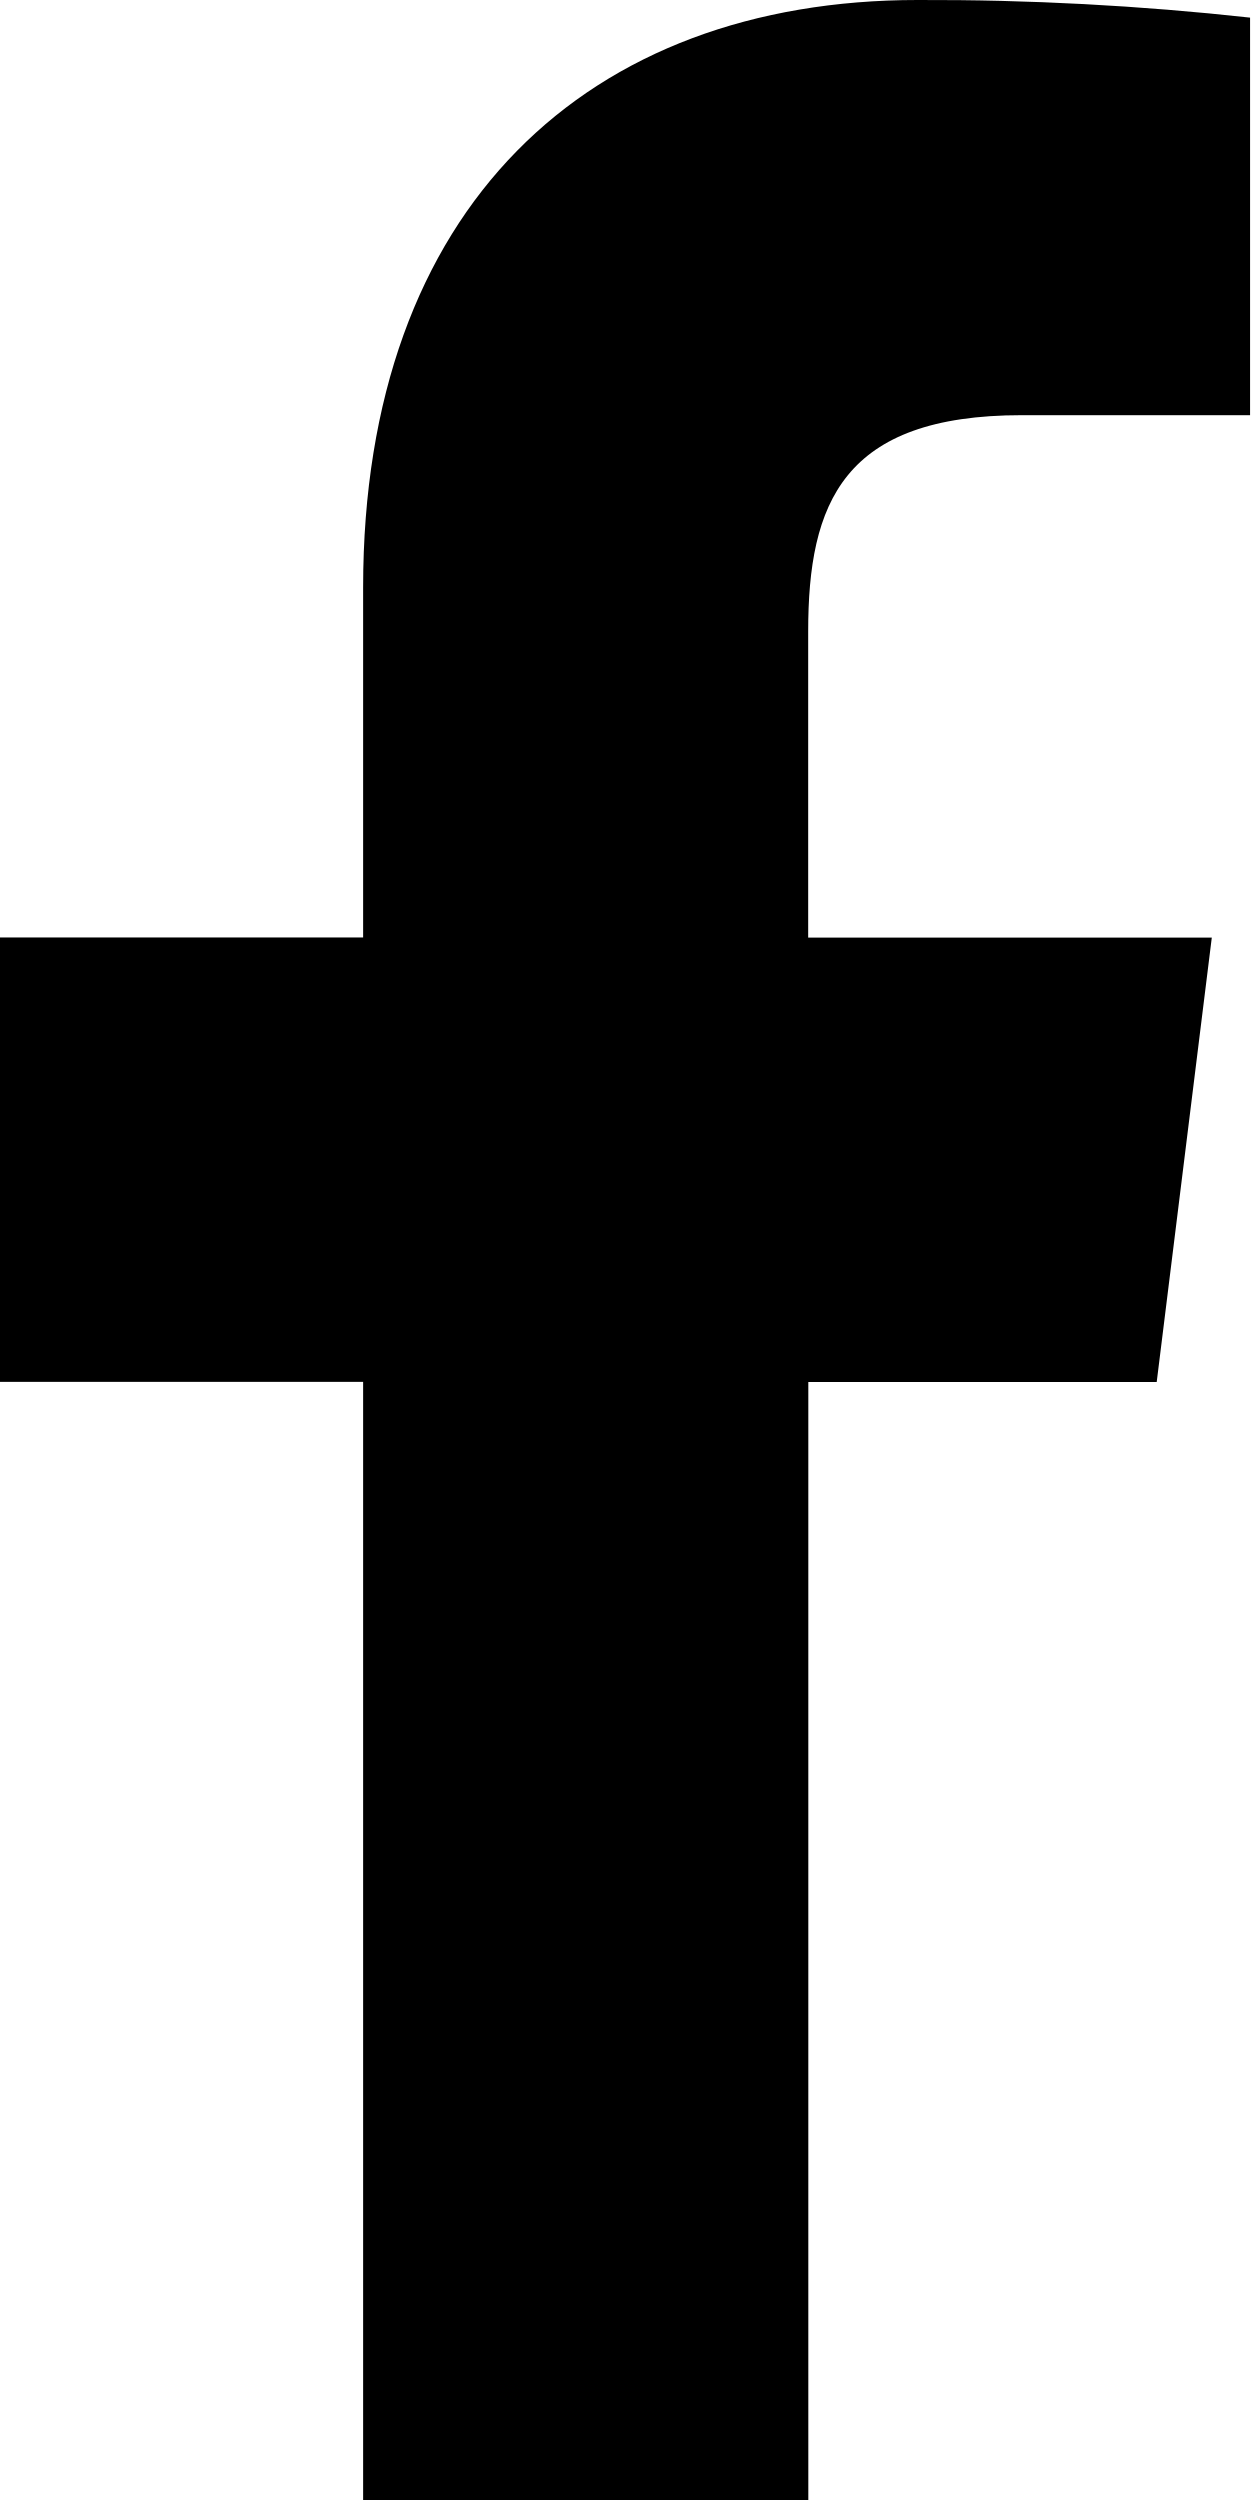
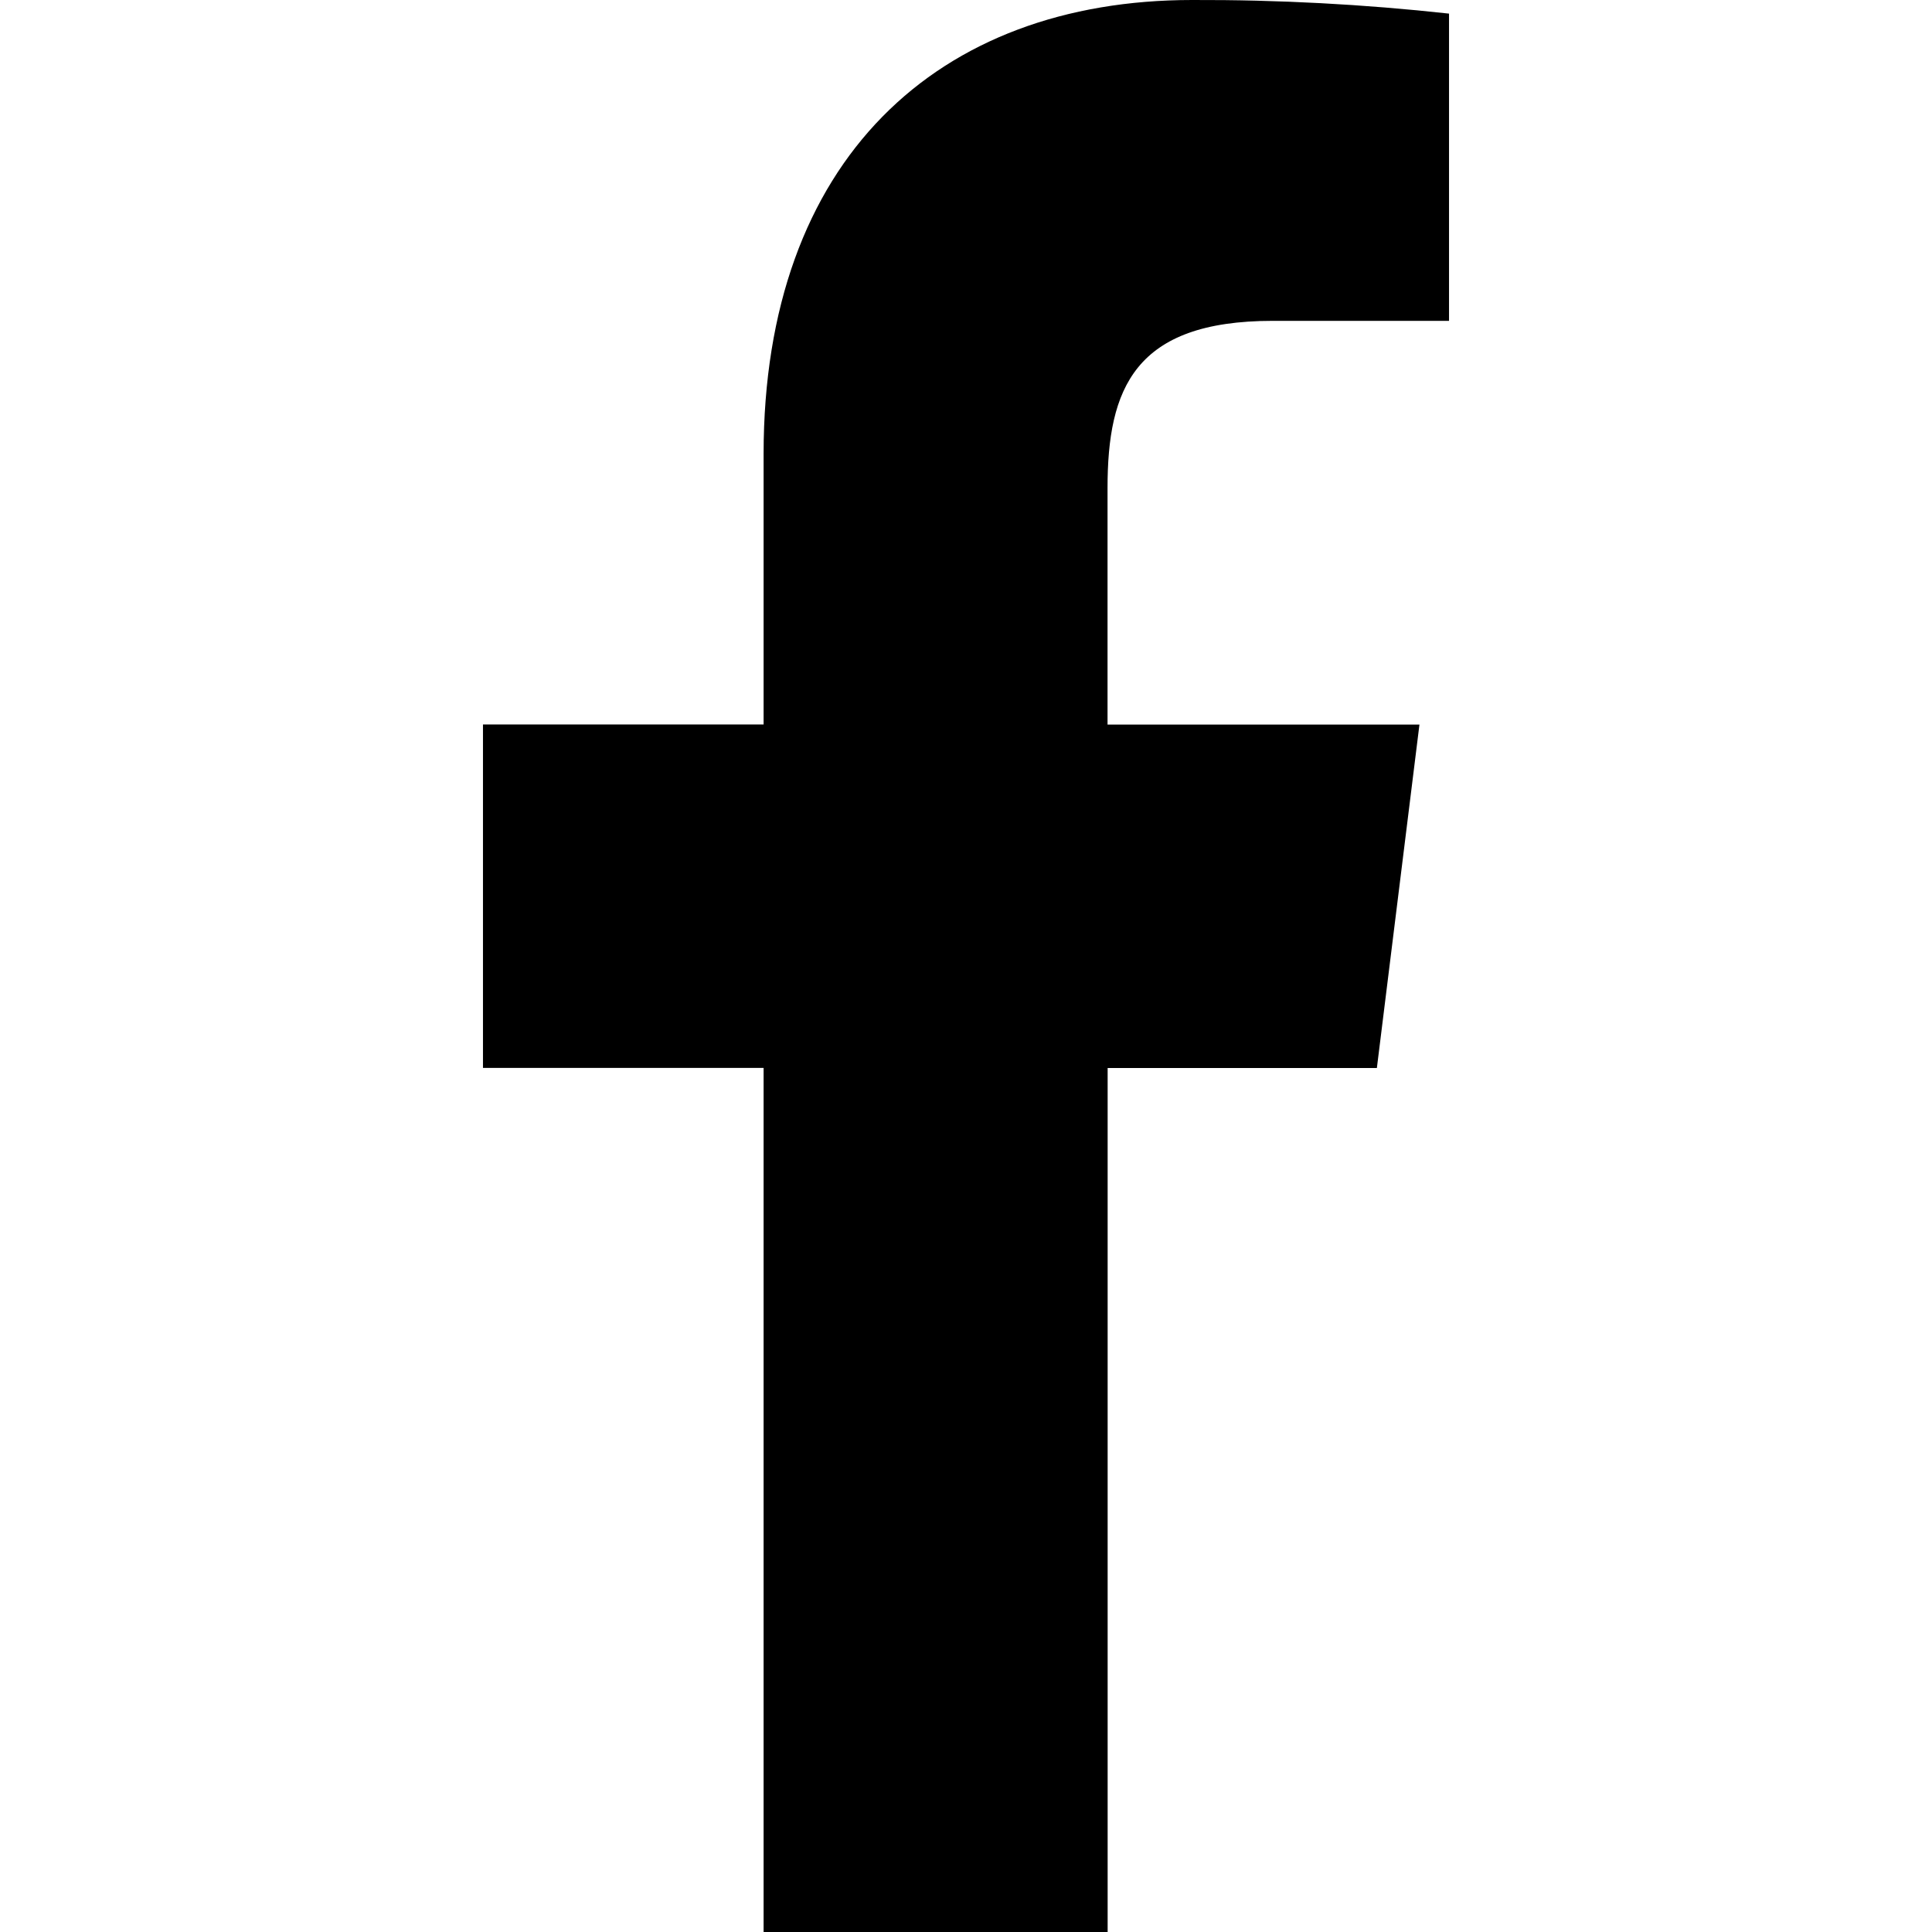
- <svg xmlns="http://www.w3.org/2000/svg" width="9.078" height="18.155">
+ <svg xmlns="http://www.w3.org/2000/svg" width="9.078" height="9.078" viewBox="0 0 9.078 18.155">
  <path d="M7.421 3.015h1.657V.128A21.4 21.4 0 006.664 0c-2.39 0-4.027 1.5-4.027 4.266v2.542H0v3.227h2.637v8.12H5.87v-8.119H8.4l.4-3.227H5.869V4.586c0-.933.252-1.571 1.552-1.571z" />
</svg>
